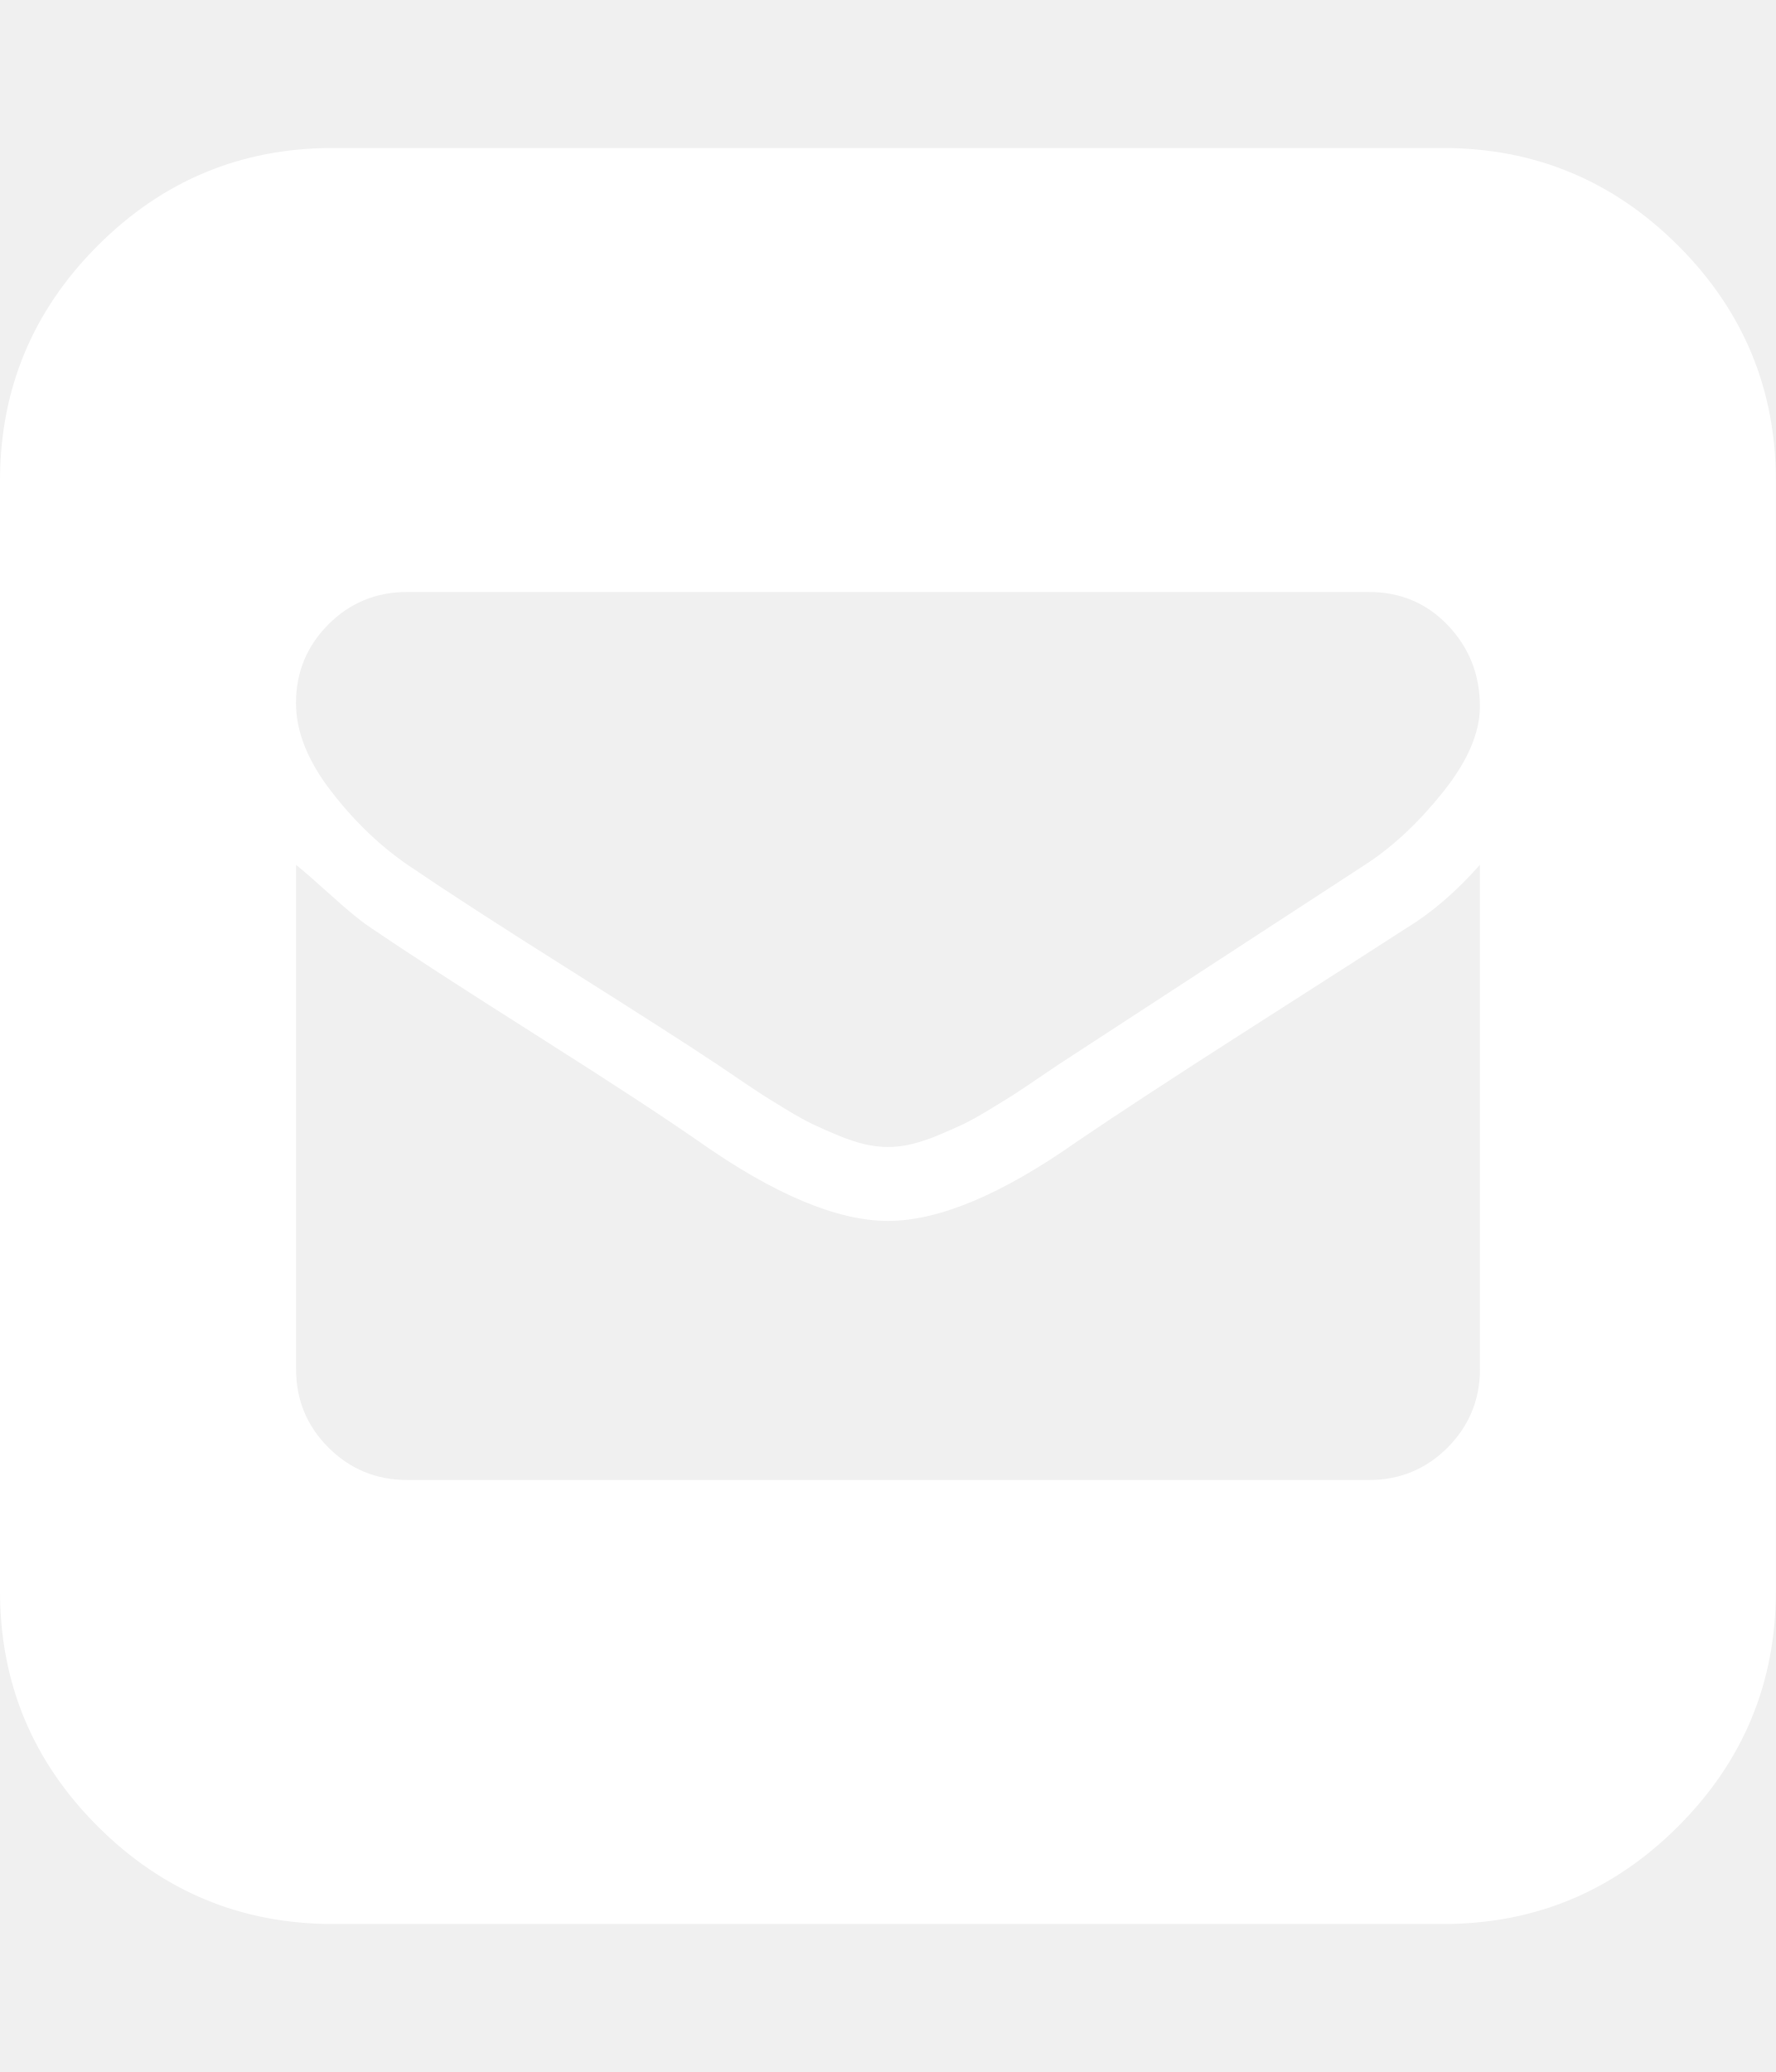
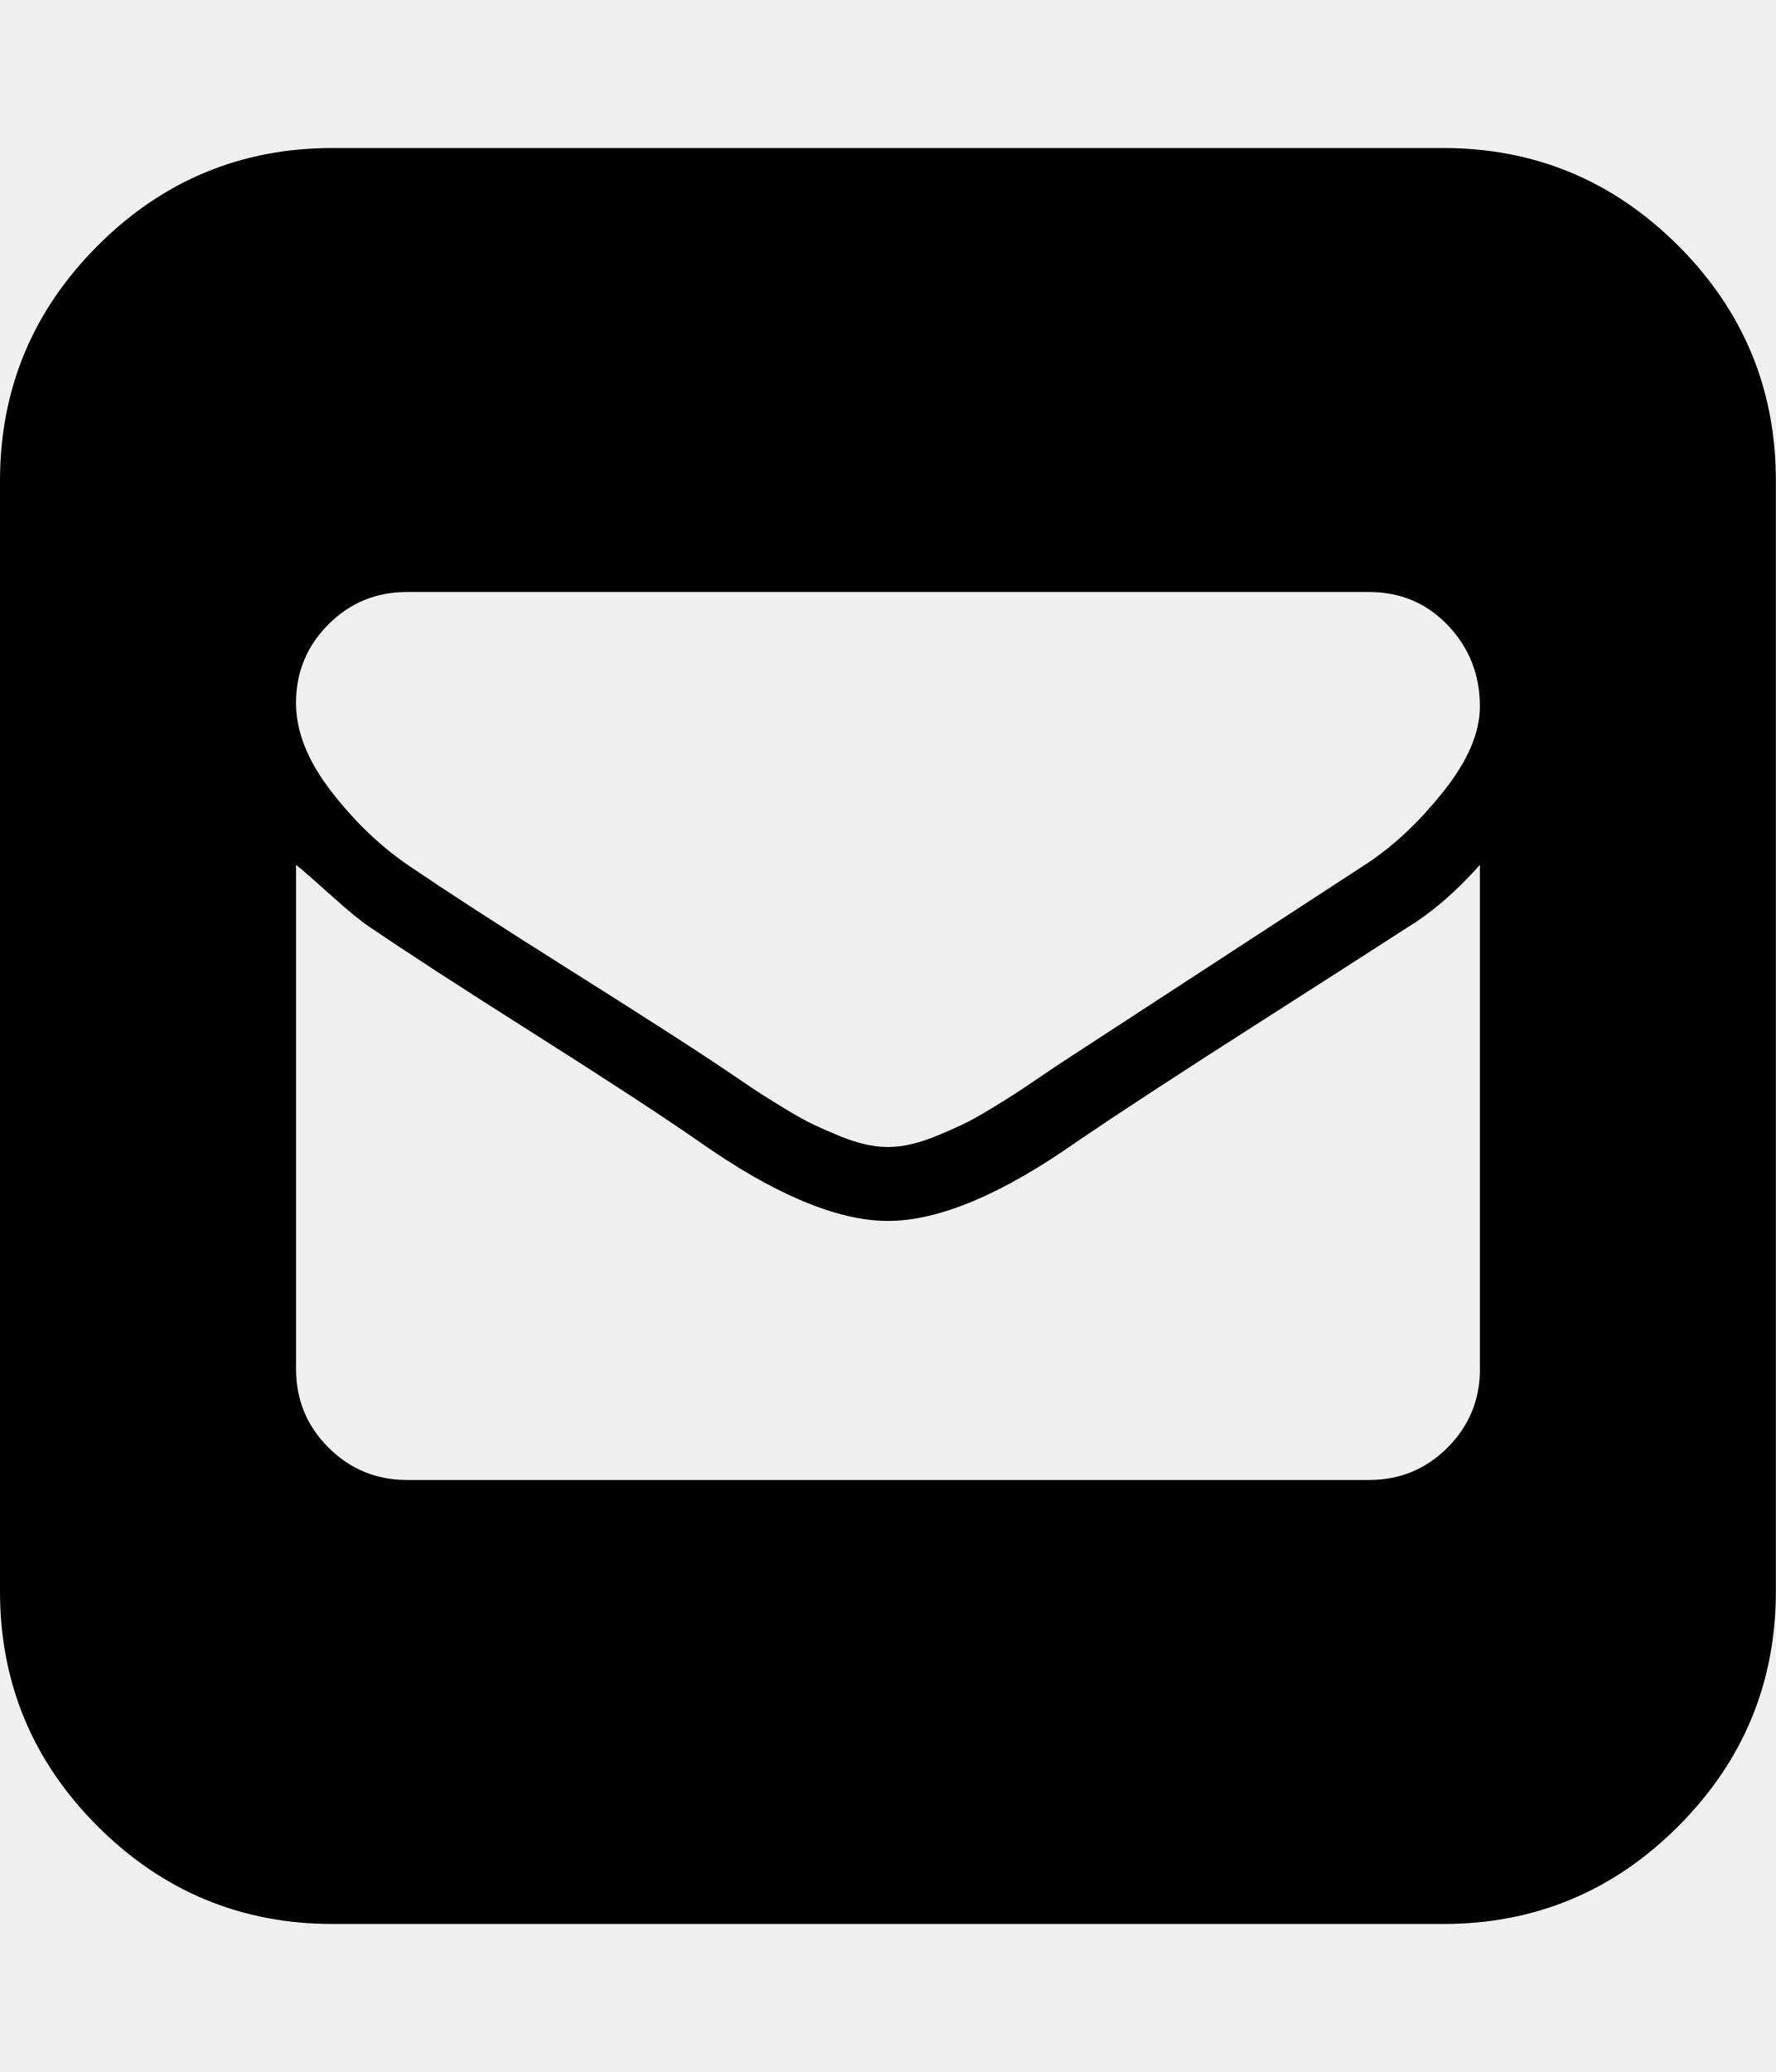
- <svg xmlns="http://www.w3.org/2000/svg" version="1.1" width="24" height="28" viewBox="0 0 24 28">
-   <path fill="#fff" d="M19.5 2q1.859 0 3.18 1.32t1.32 3.18v15q0 1.859-1.32 3.18t-3.18 1.32h-15q-1.859 0-3.18-1.32t-1.32-3.18v-15q0-1.859 1.32-3.18t3.18-1.32h15zM20 18.5v-6.813q-0.484 0.547-1 0.859-0.531 0.344-2.070 1.328t-2.367 1.547q-1.531 1.078-2.562 1.078v0 0q-1.031 0-2.562-1.078-0.719-0.5-2.211-1.445t-2.227-1.445q-0.187-0.125-0.516-0.422t-0.484-0.422v6.813q0 0.625 0.438 1.062t1.062 0.438h13q0.625 0 1.062-0.438t0.438-1.062zM20 9.547q0-0.641-0.43-1.094t-1.070-0.453h-13q-0.625 0-1.062 0.438t-0.438 1.062q0 0.578 0.477 1.195t1.055 1.008q0.734 0.5 2.148 1.391t2.023 1.297q0.047 0.031 0.266 0.18t0.328 0.219 0.328 0.203 0.367 0.203 0.336 0.148 0.352 0.117 0.32 0.039 0.32-0.039 0.352-0.117 0.336-0.148 0.367-0.203 0.328-0.203 0.328-0.219 0.266-0.18l4.172-2.719q0.547-0.359 1.039-0.977t0.492-1.148z" />
+ <svg xmlns="http://www.w3.org/2000/svg" viewBox="0 0 24 28">
+   <path fill="#000" d="M19.5 2q1.859 0 3.18 1.32t1.32 3.18v15q0 1.859-1.32 3.18t-3.18 1.32h-15q-1.859 0-3.18-1.32t-1.32-3.18v-15q0-1.859 1.32-3.18t3.18-1.32h15zM20 18.5v-6.813q-0.484 0.547-1 0.859-0.531 0.344-2.070 1.328t-2.367 1.547q-1.531 1.078-2.562 1.078v0 0q-1.031 0-2.562-1.078-0.719-0.5-2.211-1.445t-2.227-1.445q-0.187-0.125-0.516-0.422t-0.484-0.422v6.813q0 0.625 0.438 1.062t1.062 0.438h13q0.625 0 1.062-0.438t0.438-1.062zM20 9.547q0-0.641-0.43-1.094t-1.070-0.453h-13q-0.625 0-1.062 0.438t-0.438 1.062q0 0.578 0.477 1.195t1.055 1.008q0.734 0.5 2.148 1.391t2.023 1.297q0.047 0.031 0.266 0.18t0.328 0.219 0.328 0.203 0.367 0.203 0.336 0.148 0.352 0.117 0.32 0.039 0.32-0.039 0.352-0.117 0.336-0.148 0.367-0.203 0.328-0.203 0.328-0.219 0.266-0.18l4.172-2.719q0.547-0.359 1.039-0.977t0.492-1.148z" />
</svg>
